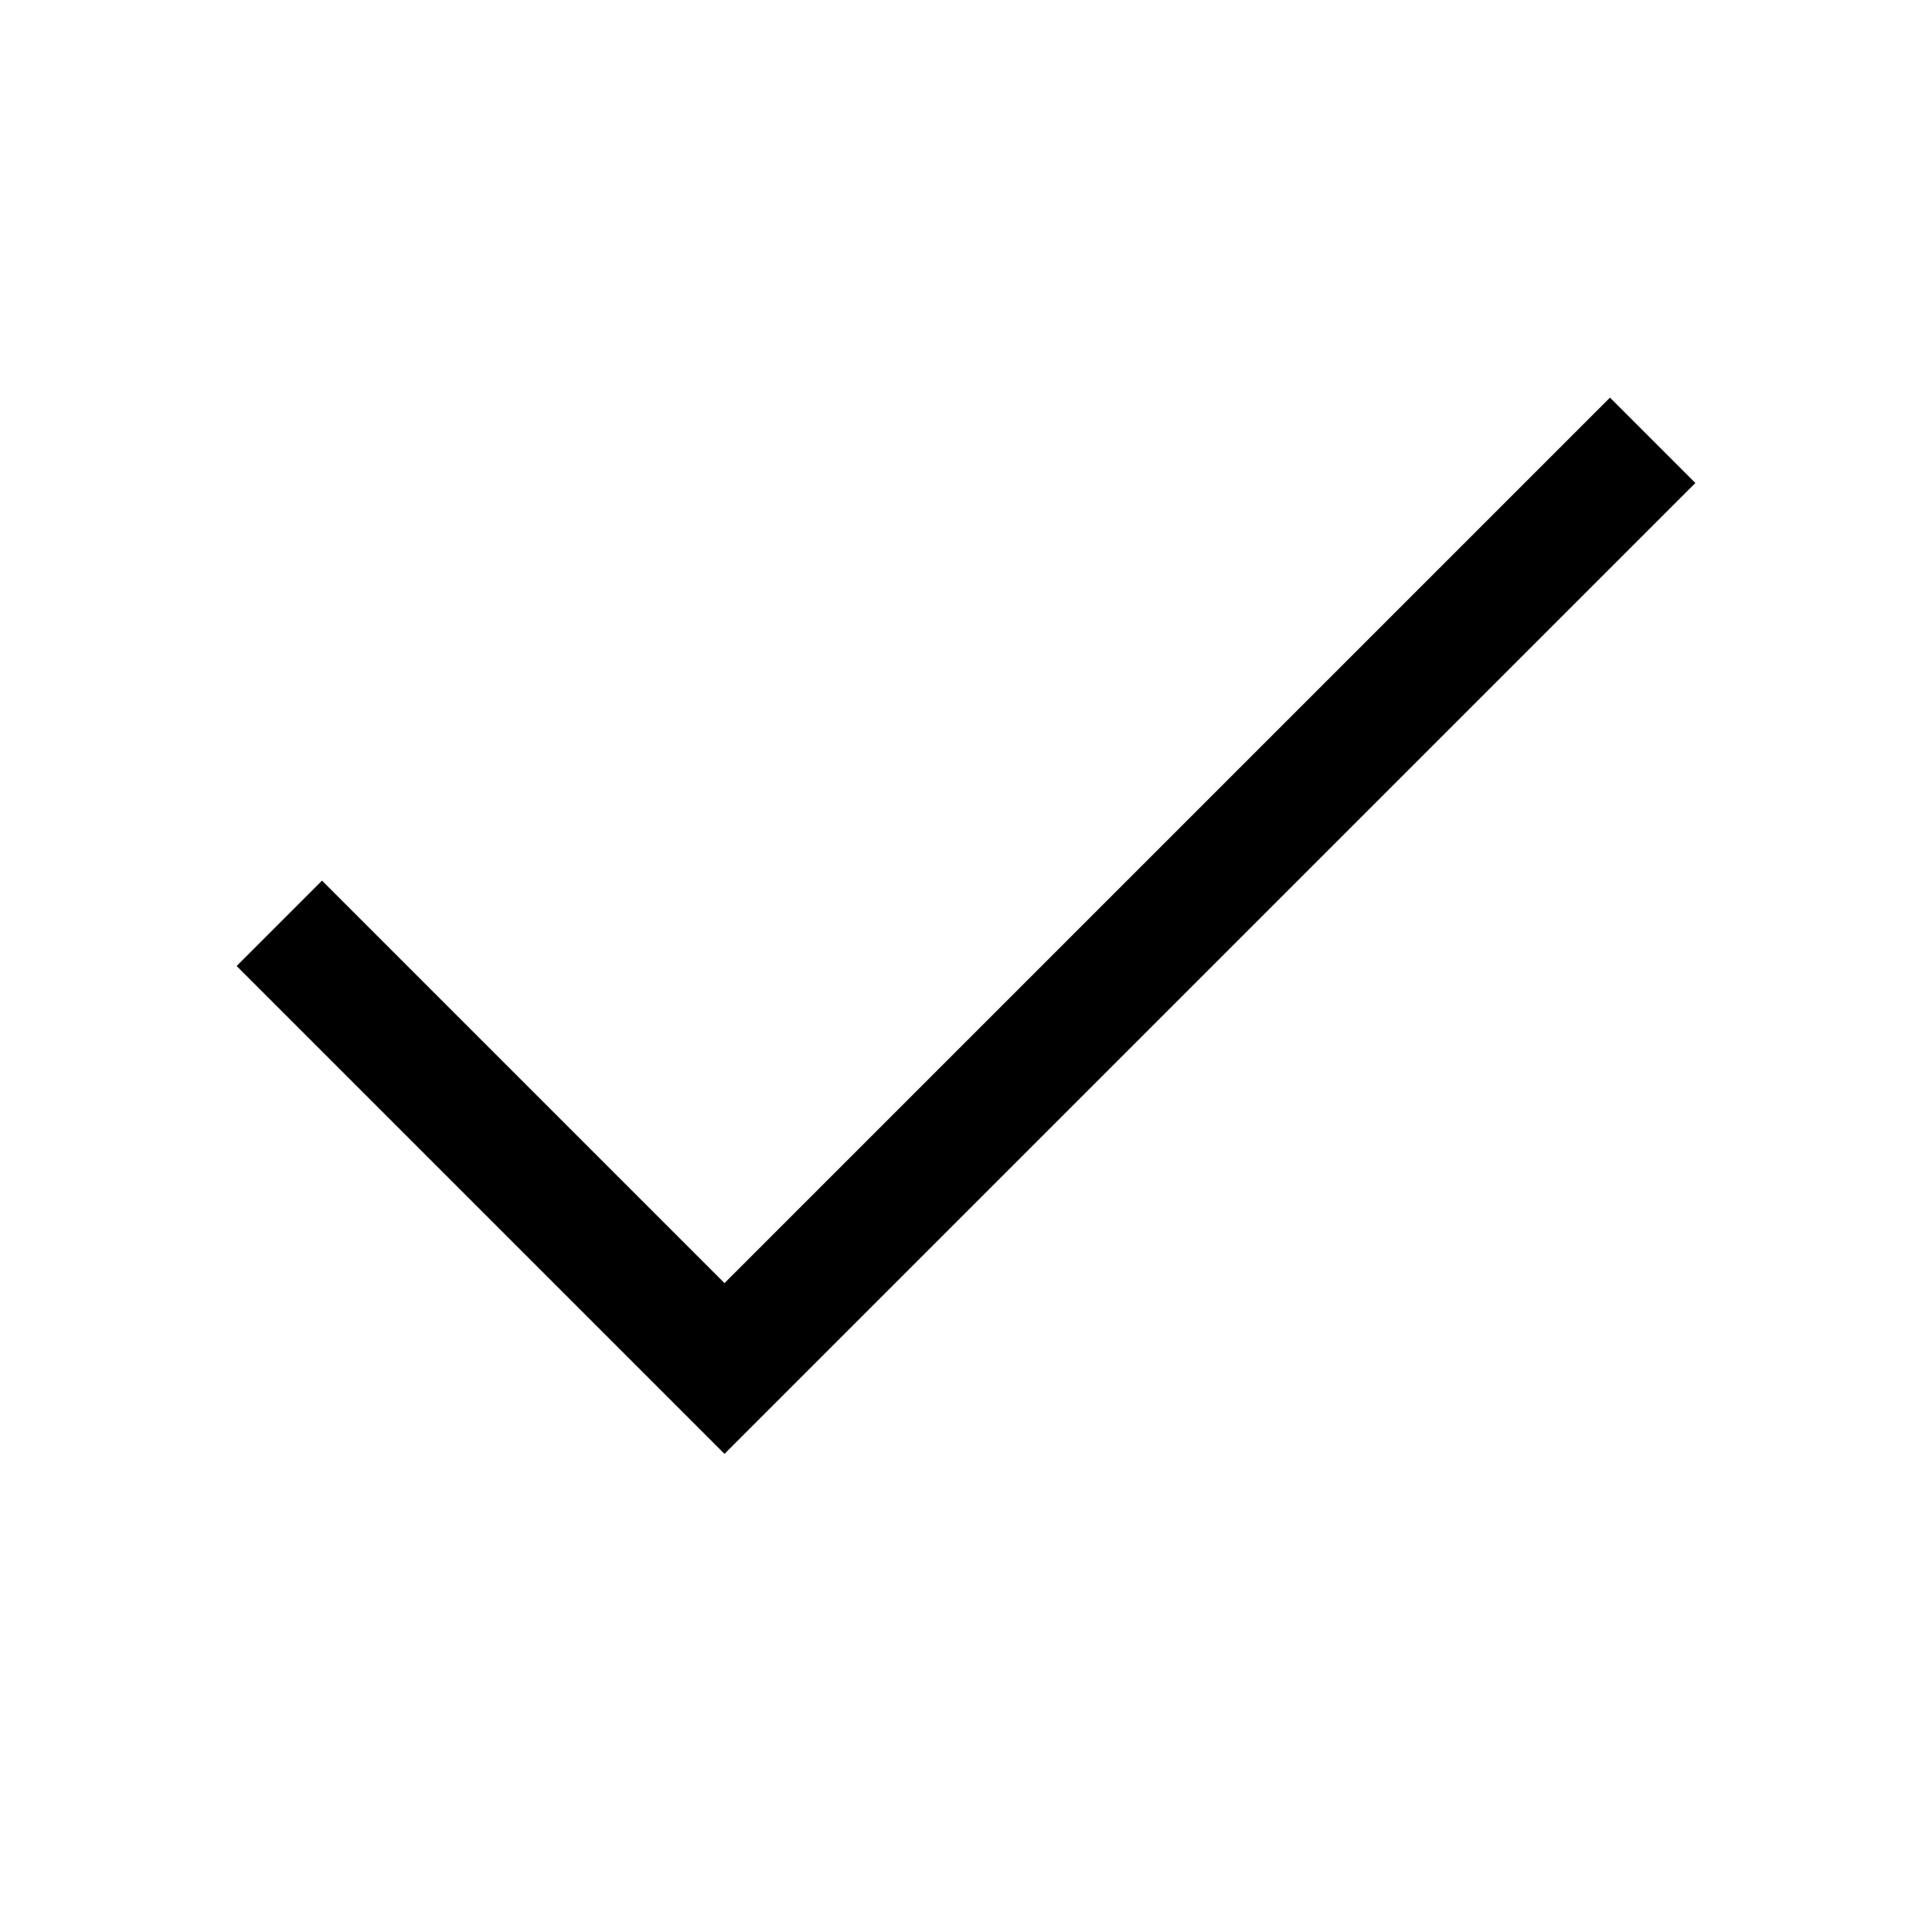
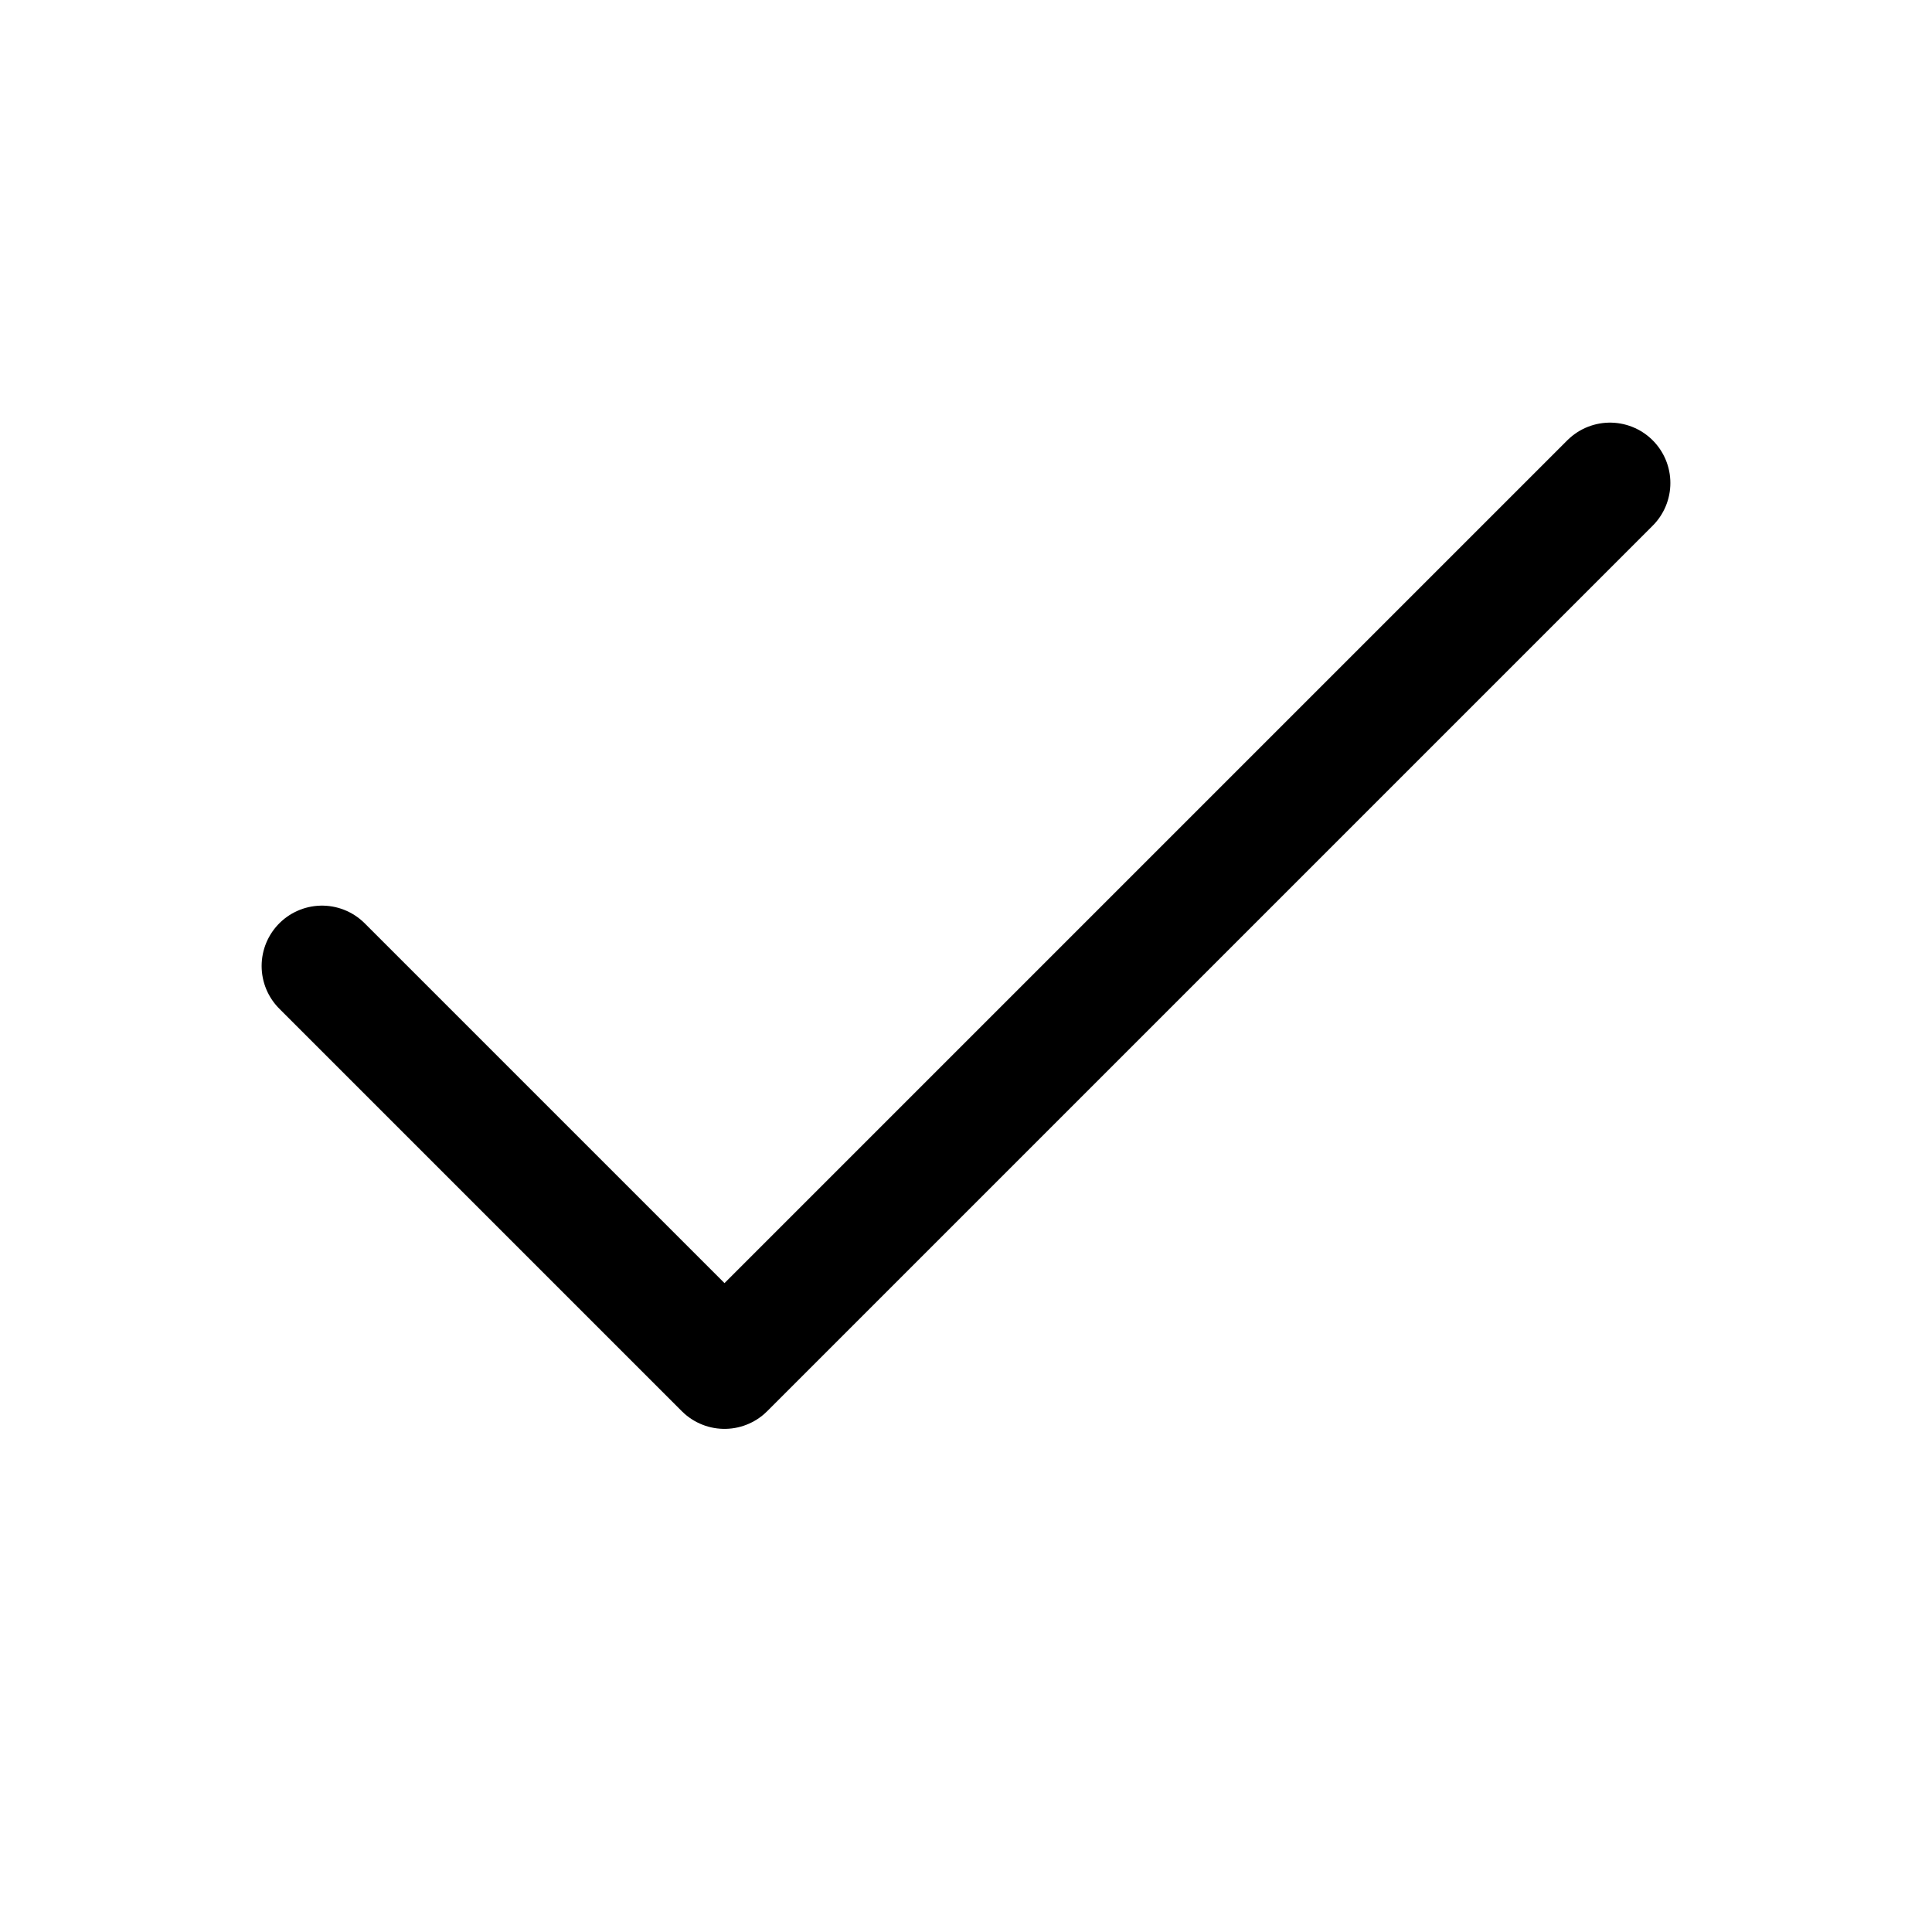
- <svg xmlns="http://www.w3.org/2000/svg" width="24" height="24" viewBox="0 0 24 24" fill="none" stroke="currentColor" stroke-width="1.5" stroke-linecap="square" stroke-linejoin="miter">
+ <svg xmlns="http://www.w3.org/2000/svg" width="24" height="24" viewBox="0 0 24 24" fill="none" stroke="currentColor" stroke-width="1.5" stroke-linecap="round" stroke-linejoin="round">
  <path d="M20 6 9 17l-5-5" />
</svg>
